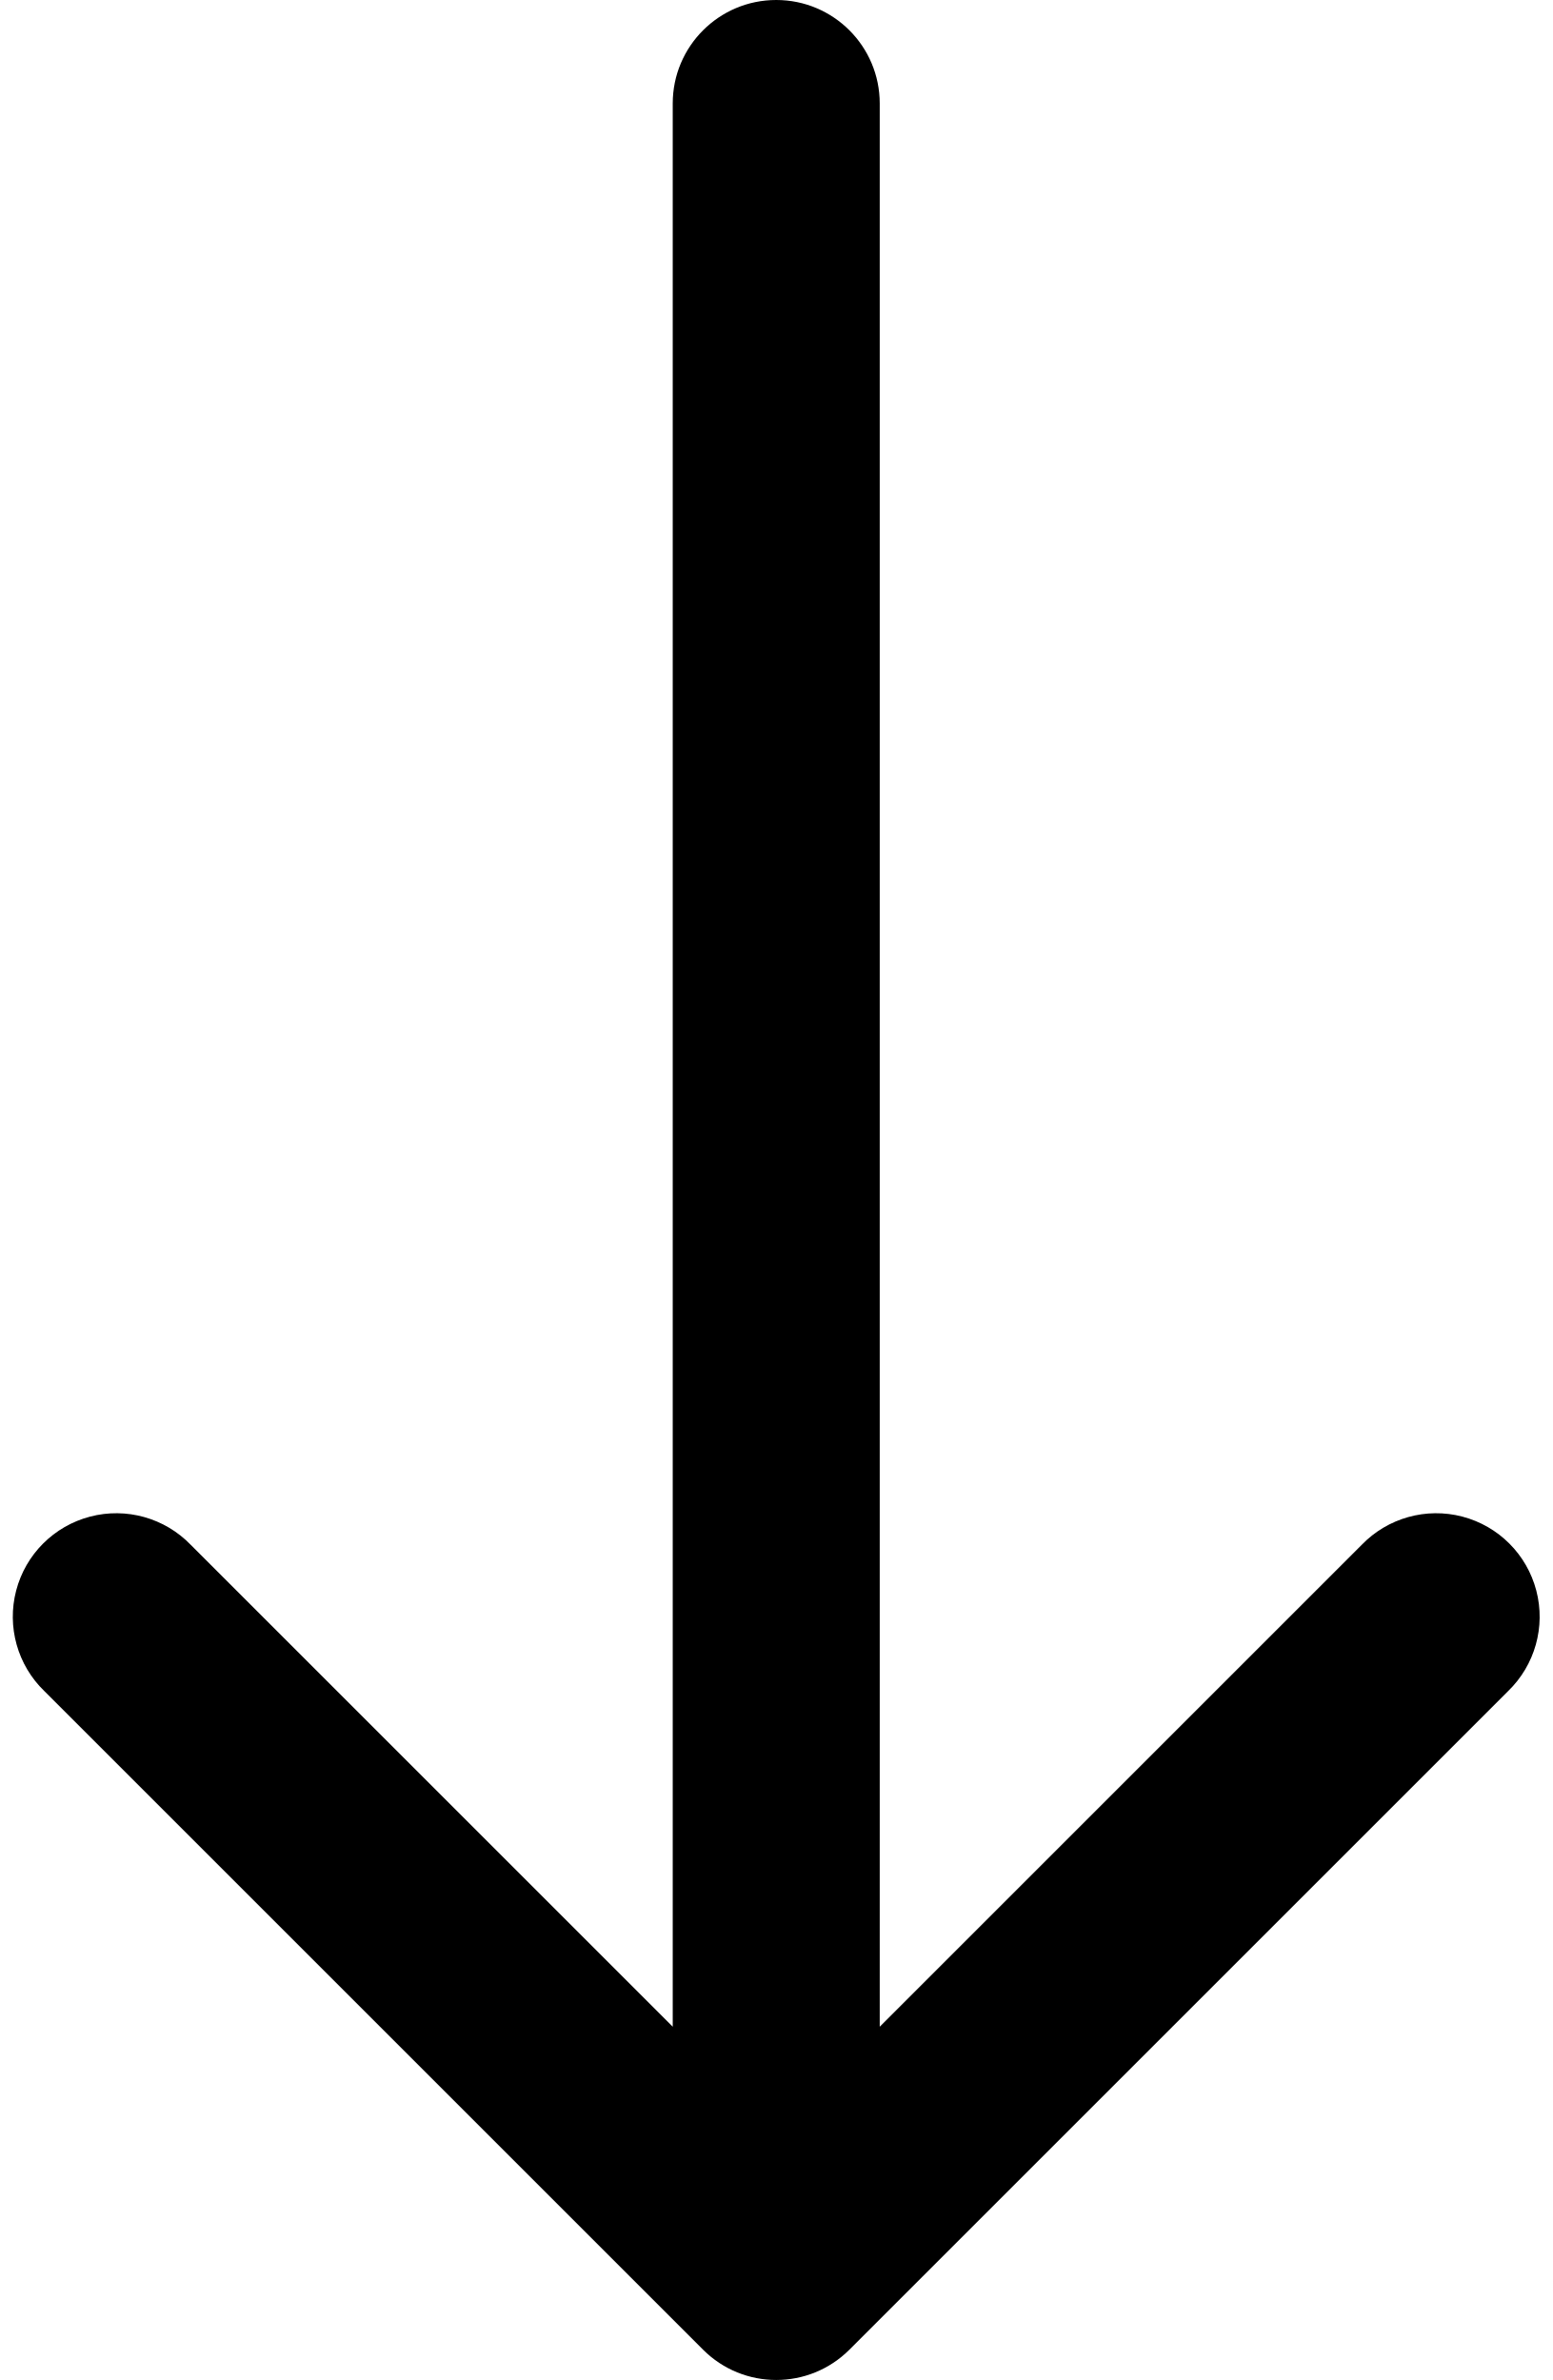
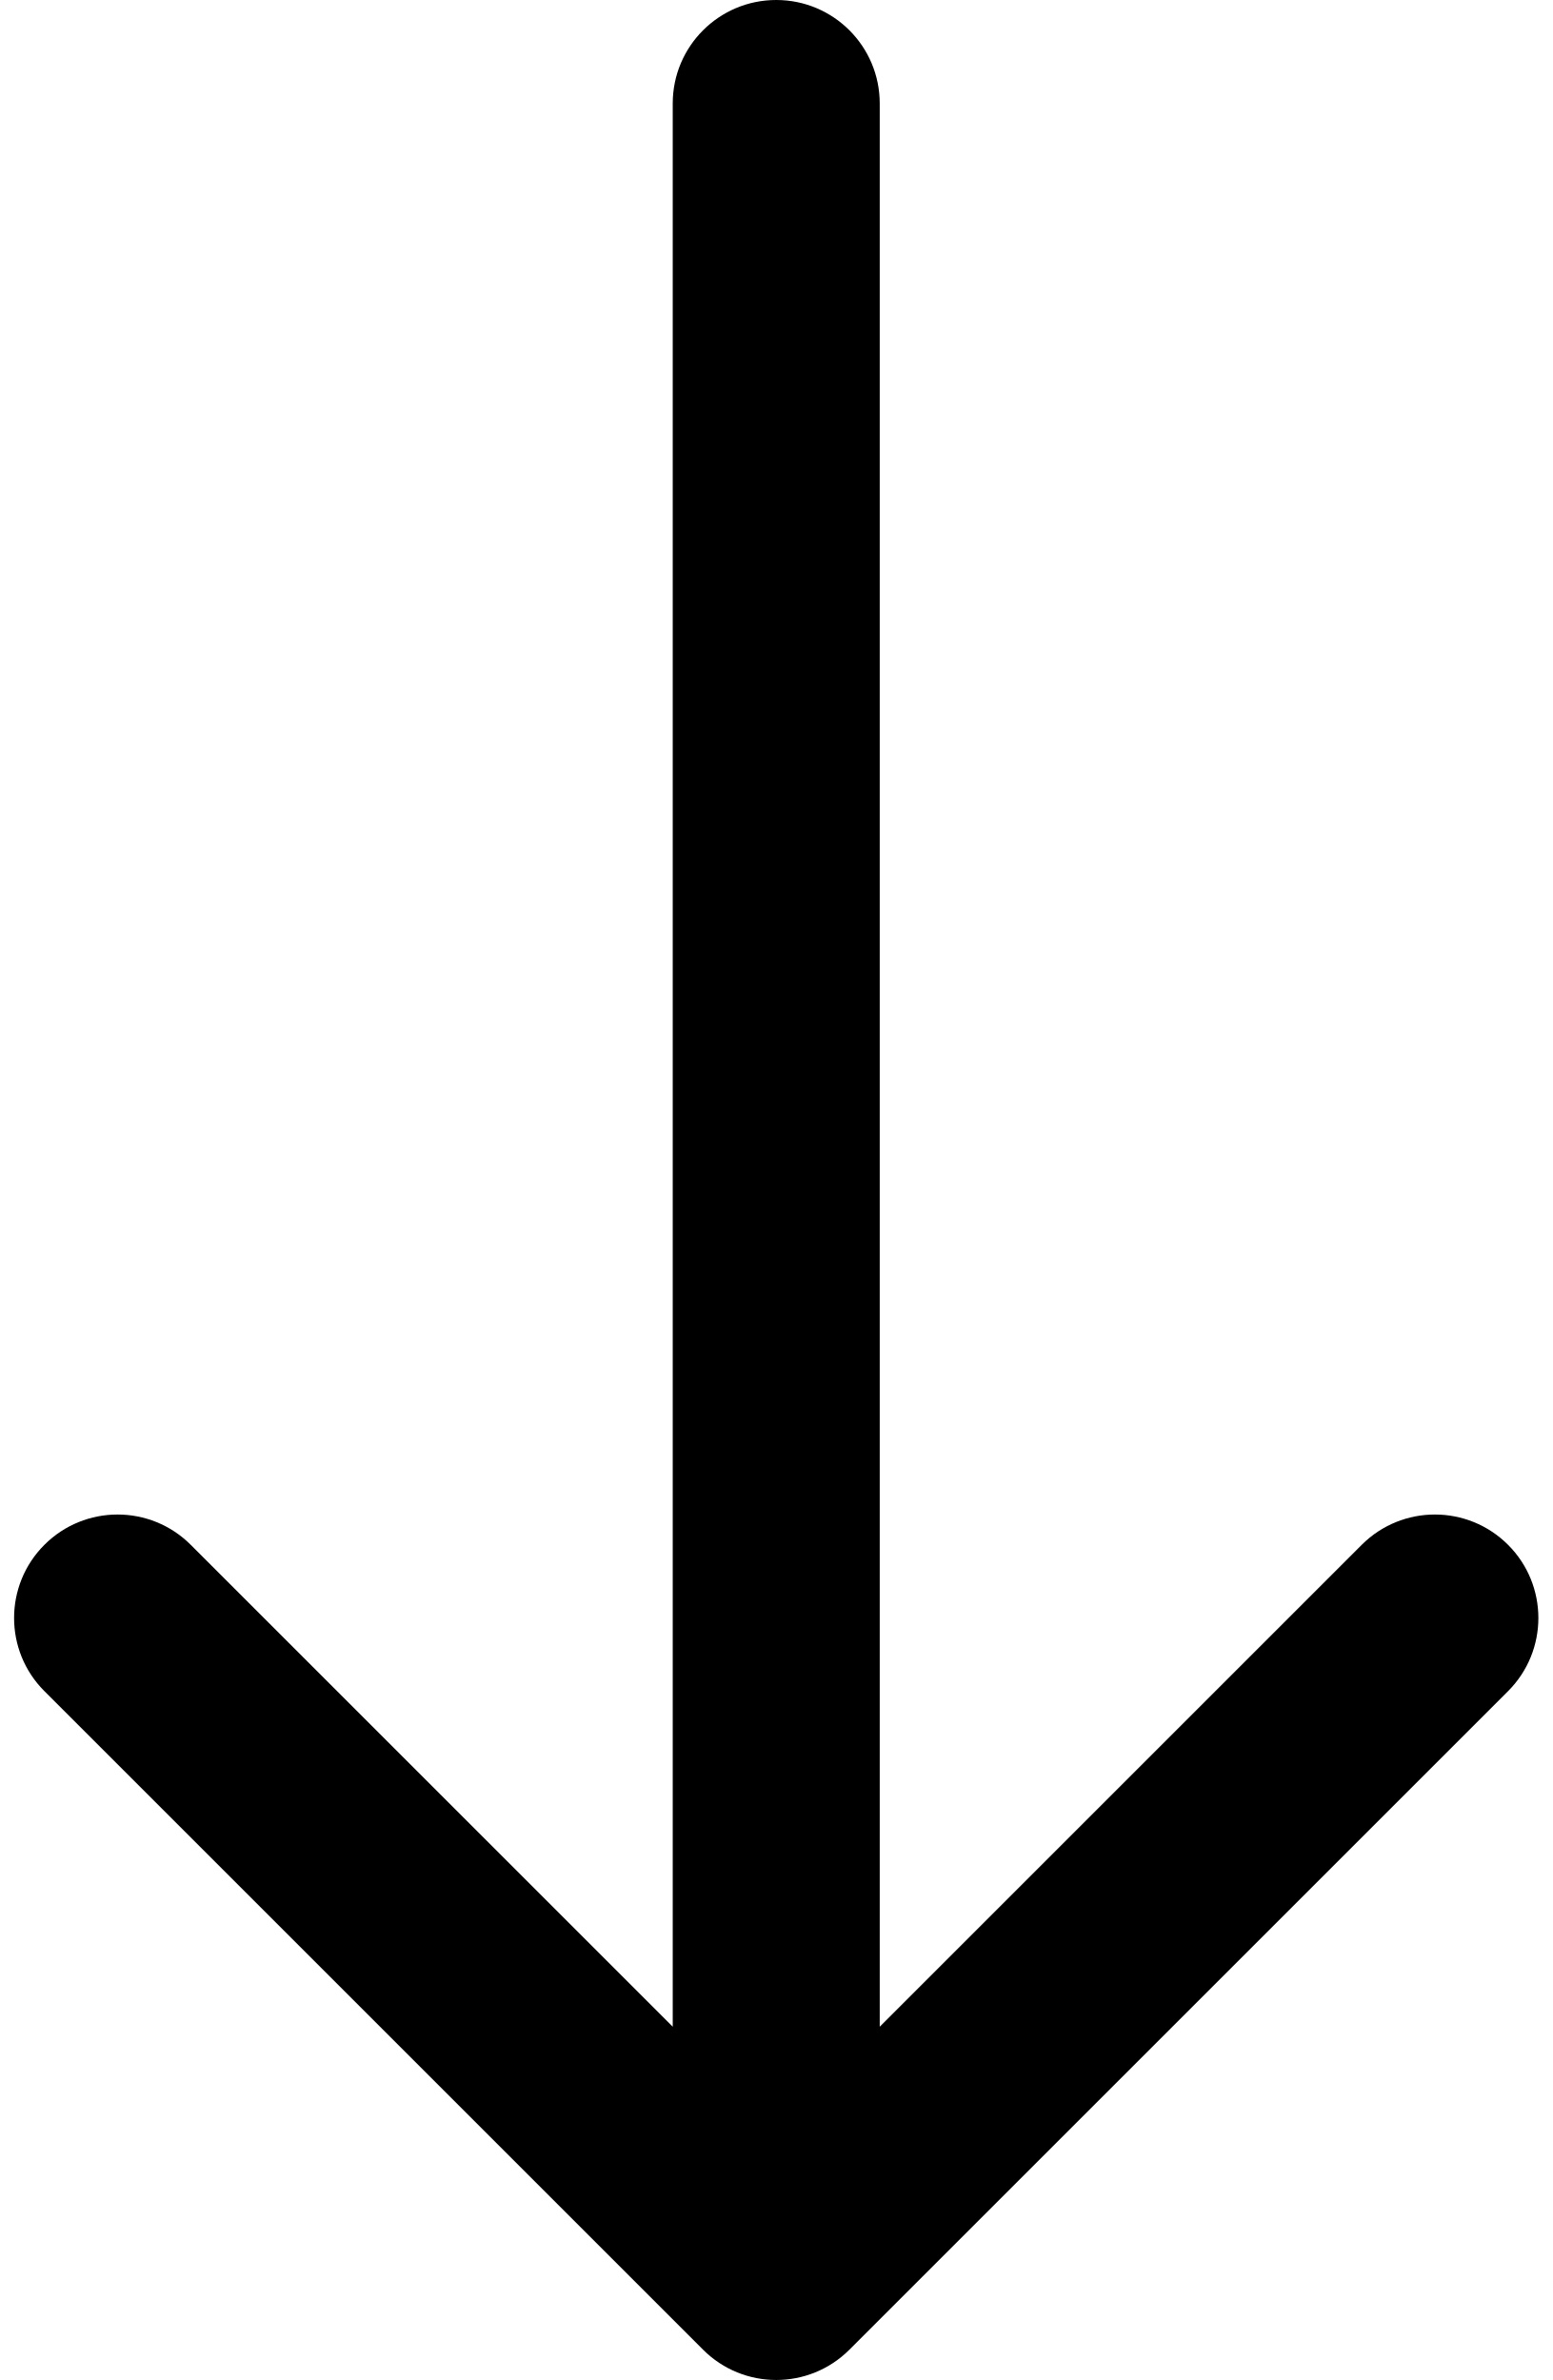
<svg xmlns="http://www.w3.org/2000/svg" viewBox="0 0 30 46" fill="none">
-   <path fill="currentColor" d="M17 2a2 2 0 10-4 0h4zm-3.414 43.414a2 2 0 002.828 0l12.728-12.728a2 2 0 10-2.828-2.828L15 41.172 3.686 29.858a2 2 0 10-2.828 2.828l12.728 12.728zM13 2v42h4V2h-4z" />
+   <path fill="currentColor" d="M17 2C17 0.895 16.105 -4.82823e-08 15 0C13.895 4.82823e-08 13 0.895 13 2L17 2ZM13.586 45.414C14.367 46.195 15.633 46.195 16.414 45.414L29.142 32.686C29.923 31.905 29.923 30.639 29.142 29.858C28.361 29.077 27.095 29.077 26.314 29.858L15 41.172L3.686 29.858C2.905 29.077 1.639 29.077 0.858 29.858C0.077 30.639 0.077 31.905 0.858 32.686L13.586 45.414ZM13 2L13 44L17 44L17 2L13 2Z" />
</svg>
